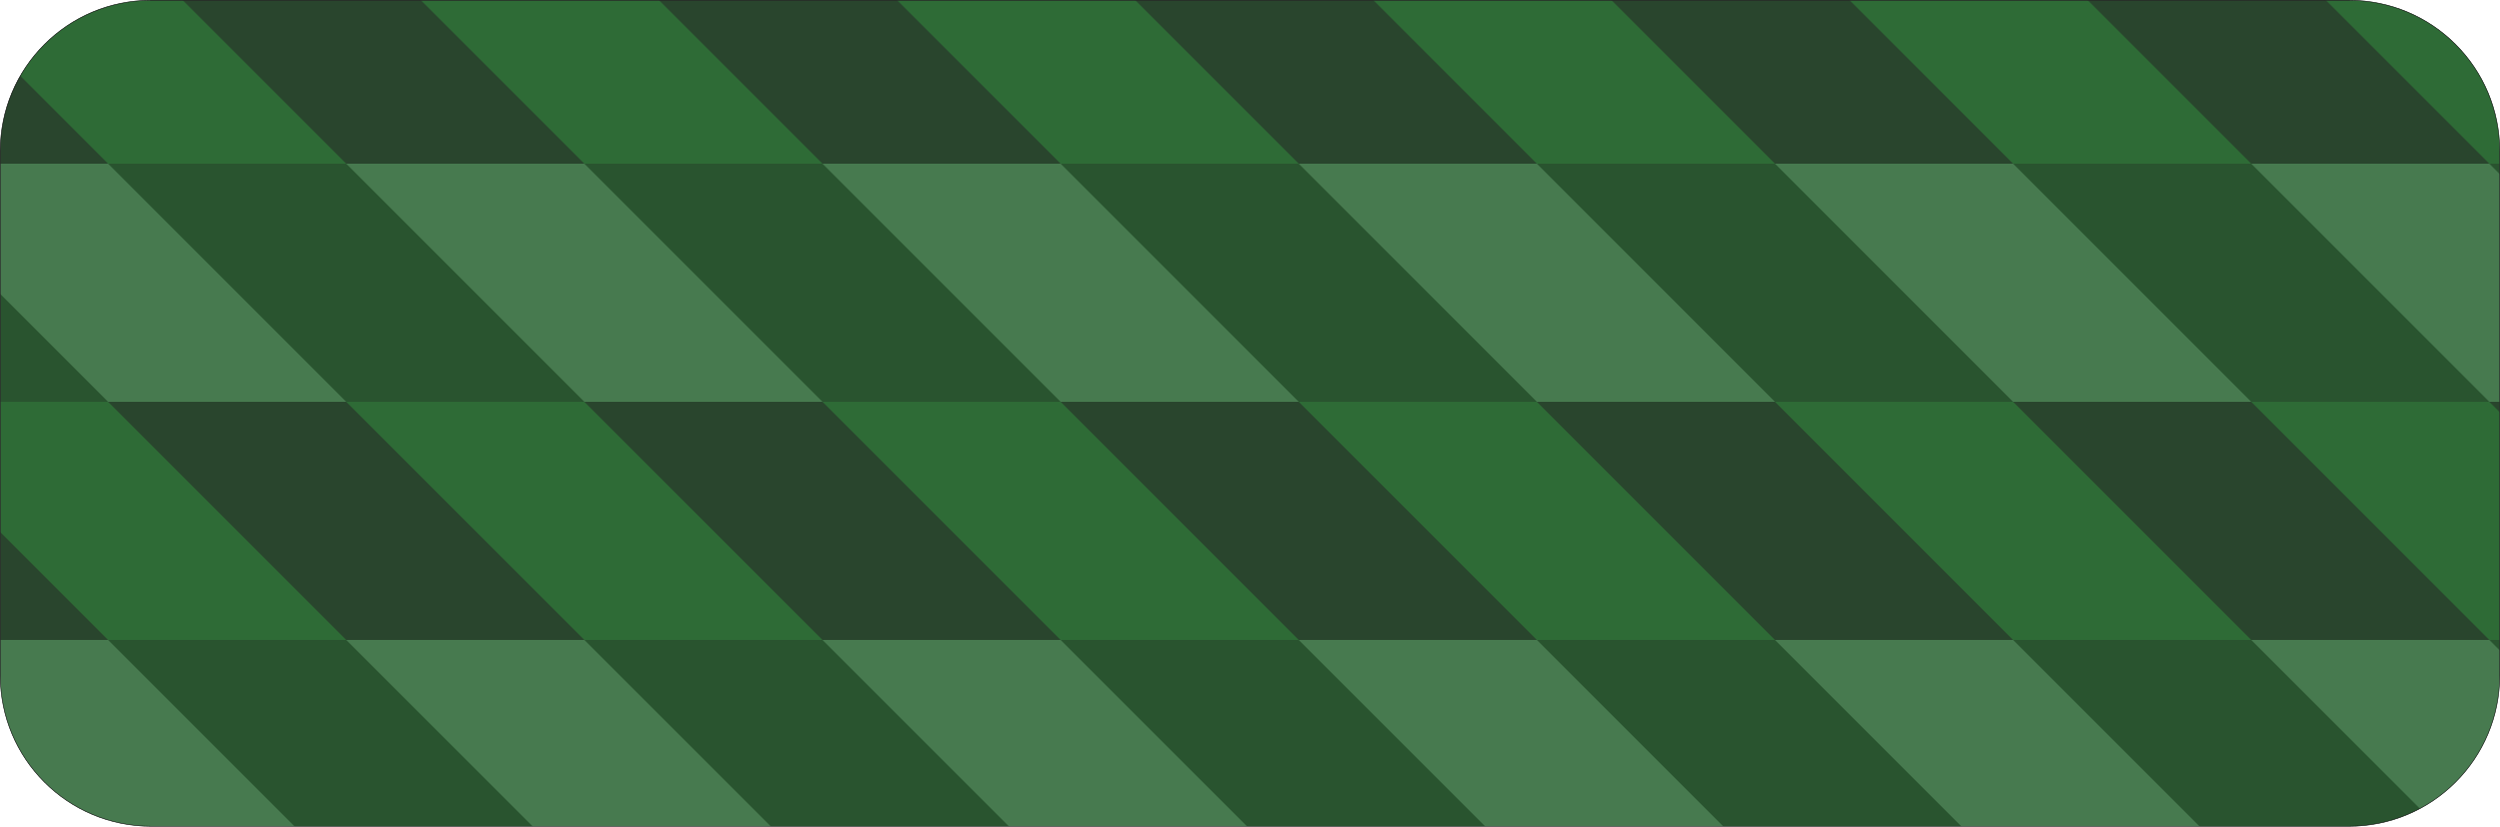
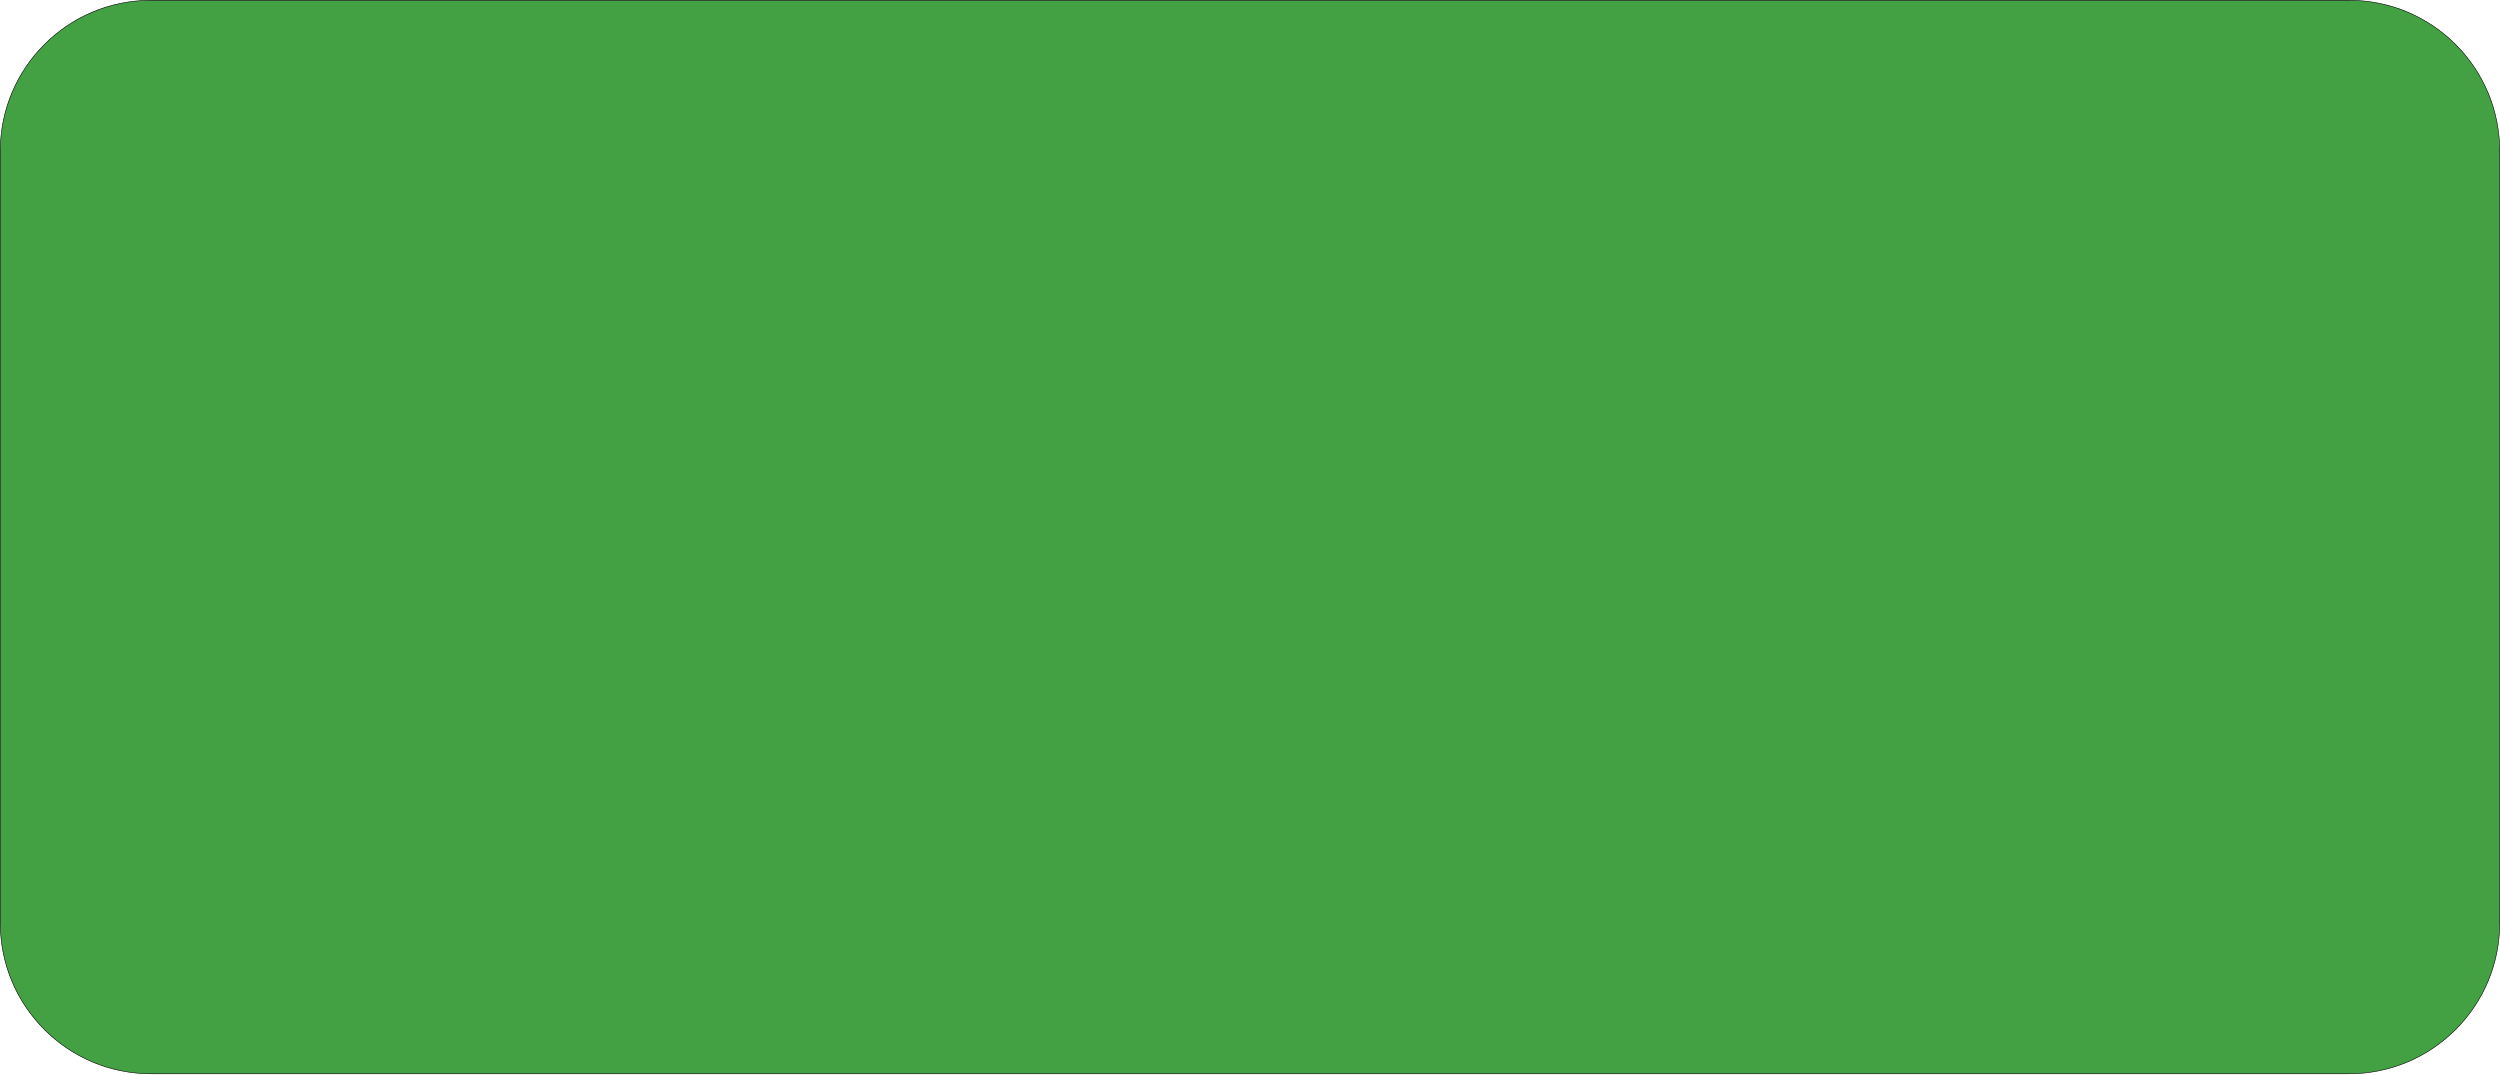
- <svg xmlns="http://www.w3.org/2000/svg" id="Layer_2" data-name="Layer 2" width="4381.823" height="1448.73" viewBox="0 0 4381.823 1448.73">
+ <svg xmlns="http://www.w3.org/2000/svg" id="Layer_2" data-name="Layer 2" width="4381.824" height="1882.541" viewBox="0 0 4381.824 1882.541">
  <defs>
    <style>
      .cls-1 {
-         fill: none;
-       }
- 
-       .cls-2 {
-         fill: #29542f;
-       }
- 
-       .cls-3 {
-         fill: #29452d;
-       }
- 
-       .cls-4 {
-         fill: #477a4f;
-       }
- 
-       .cls-5 {
-         fill: #2e6b36;
-       }
- 
-       .cls-6 {
-         fill: url(#New_Pattern_4);
+         fill: #43a143;
      }
    </style>
-     <pattern id="New_Pattern_4" data-name="New Pattern 4" x="0" y="0" width="834.73" height="834.73" patternTransform="translate(2276.319 -3886.749)" patternUnits="userSpaceOnUse" viewBox="0 0 834.73 834.73">
-       <g>
-         <rect class="cls-1" width="834.73" height="834.73" />
-         <polygon class="cls-2" points="834.73 834.73 417.365 834.73 0 834.73 0 417.365 0 0 834.73 0 834.73 834.73" />
-         <rect class="cls-3" y="417.365" width="834.73" height="417.365" />
-         <polygon class="cls-5" points="417.365 834.73 0 417.365 417.365 417.365 834.73 834.73 417.365 834.73" />
-         <polygon class="cls-4" points="417.365 417.365 0 0 417.365 0 834.73 417.365 417.365 417.365" />
-       </g>
-     </pattern>
  </defs>
  <g id="Layer_11" data-name="Layer 11">
    <g>
-       <path class="cls-6" d="M264.736,1448.229c-70.58,0-136.935-27.485-186.844-77.394C27.985,1320.928,.499,1254.572,.499,1183.992V264.737C.499,194.156,27.985,127.801,77.893,77.894,127.801,27.986,194.156,.5,264.736,.5h3852.351c70.58,0,136.935,27.485,186.843,77.394,49.908,49.907,77.394,116.263,77.394,186.843v919.256c0,70.58-27.485,136.935-77.394,186.843-49.907,49.908-116.263,77.394-186.843,77.394H264.736Z" />
-       <path d="M4117.087,1c35.605,0,70.143,6.973,102.658,20.726,31.405,13.283,59.611,32.3,83.832,56.521,24.222,24.222,43.238,52.426,56.521,83.832,13.753,32.514,20.726,67.053,20.726,102.658v919.256c0,35.605-6.973,70.144-20.726,102.658-13.283,31.405-32.299,59.611-56.521,83.832-24.221,24.222-52.427,43.238-83.832,56.522-32.514,13.752-67.053,20.726-102.658,20.726H264.736c-35.605,0-70.143-6.973-102.658-20.726-31.405-13.284-59.611-32.3-83.832-56.522-24.222-24.221-43.238-52.427-56.521-83.832-13.753-32.514-20.726-67.053-20.726-102.658V264.737c0-35.605,6.973-70.144,20.726-102.658,13.283-31.405,32.299-59.61,56.521-83.832,24.221-24.222,52.427-43.238,83.832-56.521C194.593,7.973,229.132,1,264.736,1h3852.351m0-1H264.736C118.527,0,0,118.527,0,264.737v919.256c0,146.21,118.527,264.737,264.736,264.737h3852.351c146.209,0,264.736-118.527,264.736-264.737V264.737c0-146.21-118.527-264.737-264.736-264.737h0Z" />
+       <path class="cls-1" d="M264.737,1882.041c-70.58,0-136.936-27.485-186.844-77.393S.499,1688.384,.499,1617.804V264.737C.499,194.157,27.985,127.801,77.893,77.894,127.8,27.986,194.157,.5,264.737,.5h3852.351c70.58,0,136.935,27.485,186.843,77.394,49.908,49.907,77.394,116.263,77.394,186.843V1617.804c0,70.58-27.485,136.935-77.394,186.844s-116.263,77.393-186.843,77.393H264.737Z" />
+       <path d="M4117.087,1c35.604,0,70.143,6.973,102.658,20.726,31.405,13.283,59.61,32.299,83.832,56.521,24.221,24.222,43.238,52.427,56.521,83.832,13.753,32.514,20.726,67.053,20.726,102.658V1617.805c0,35.604-6.973,70.143-20.726,102.658-13.283,31.405-32.3,59.61-56.521,83.832s-52.427,43.238-83.832,56.521c-32.515,13.753-67.054,20.726-102.658,20.726H264.737c-35.605,0-70.144-6.973-102.658-20.726-31.405-13.283-59.611-32.299-83.832-56.521-24.222-24.221-43.238-52.427-56.521-83.832-13.753-32.515-20.726-67.054-20.726-102.658V264.737c0-35.605,6.973-70.144,20.726-102.658,13.283-31.406,32.299-59.611,56.521-83.832s52.427-43.238,83.832-56.521C194.593,7.973,229.132,1,264.737,1h3852.351m0-1H264.737C118.527,0,0,118.527,0,264.737V1617.805c0,146.209,118.527,264.736,264.737,264.736h3852.351c146.209,0,264.736-118.527,264.736-264.736V264.737c0-146.21-118.527-264.737-264.736-264.737h0Z" />
    </g>
  </g>
</svg>
